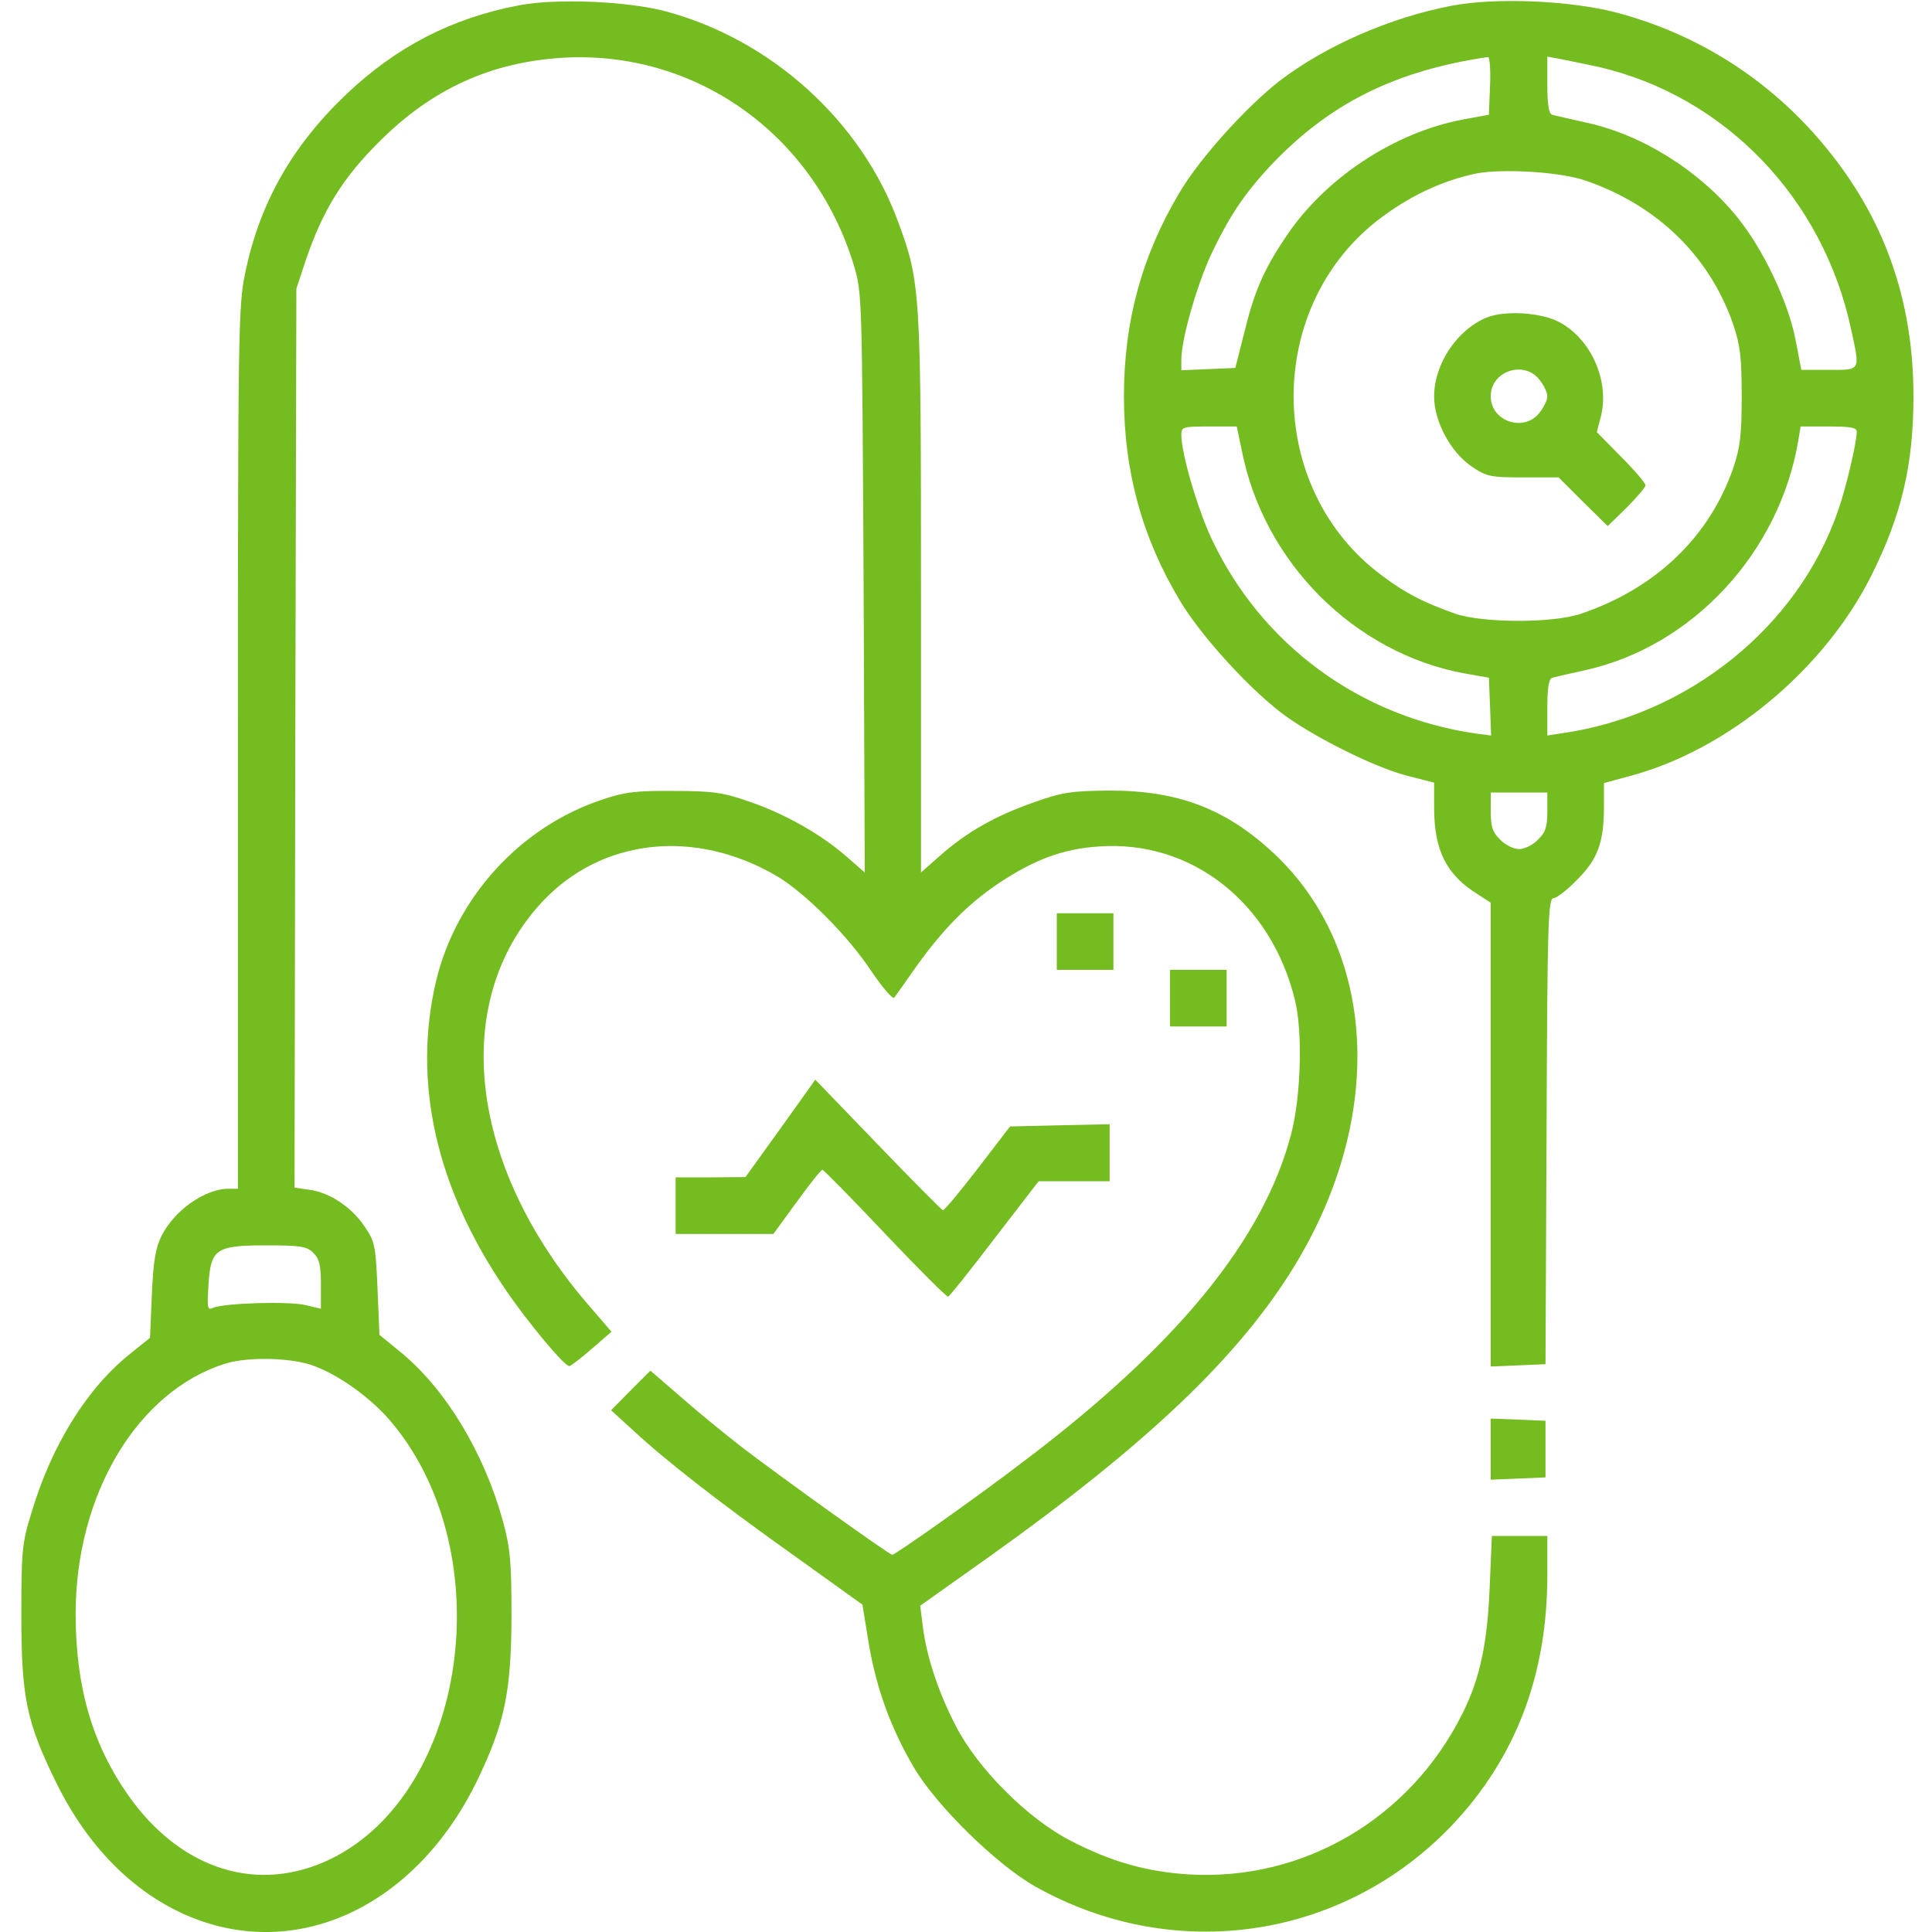
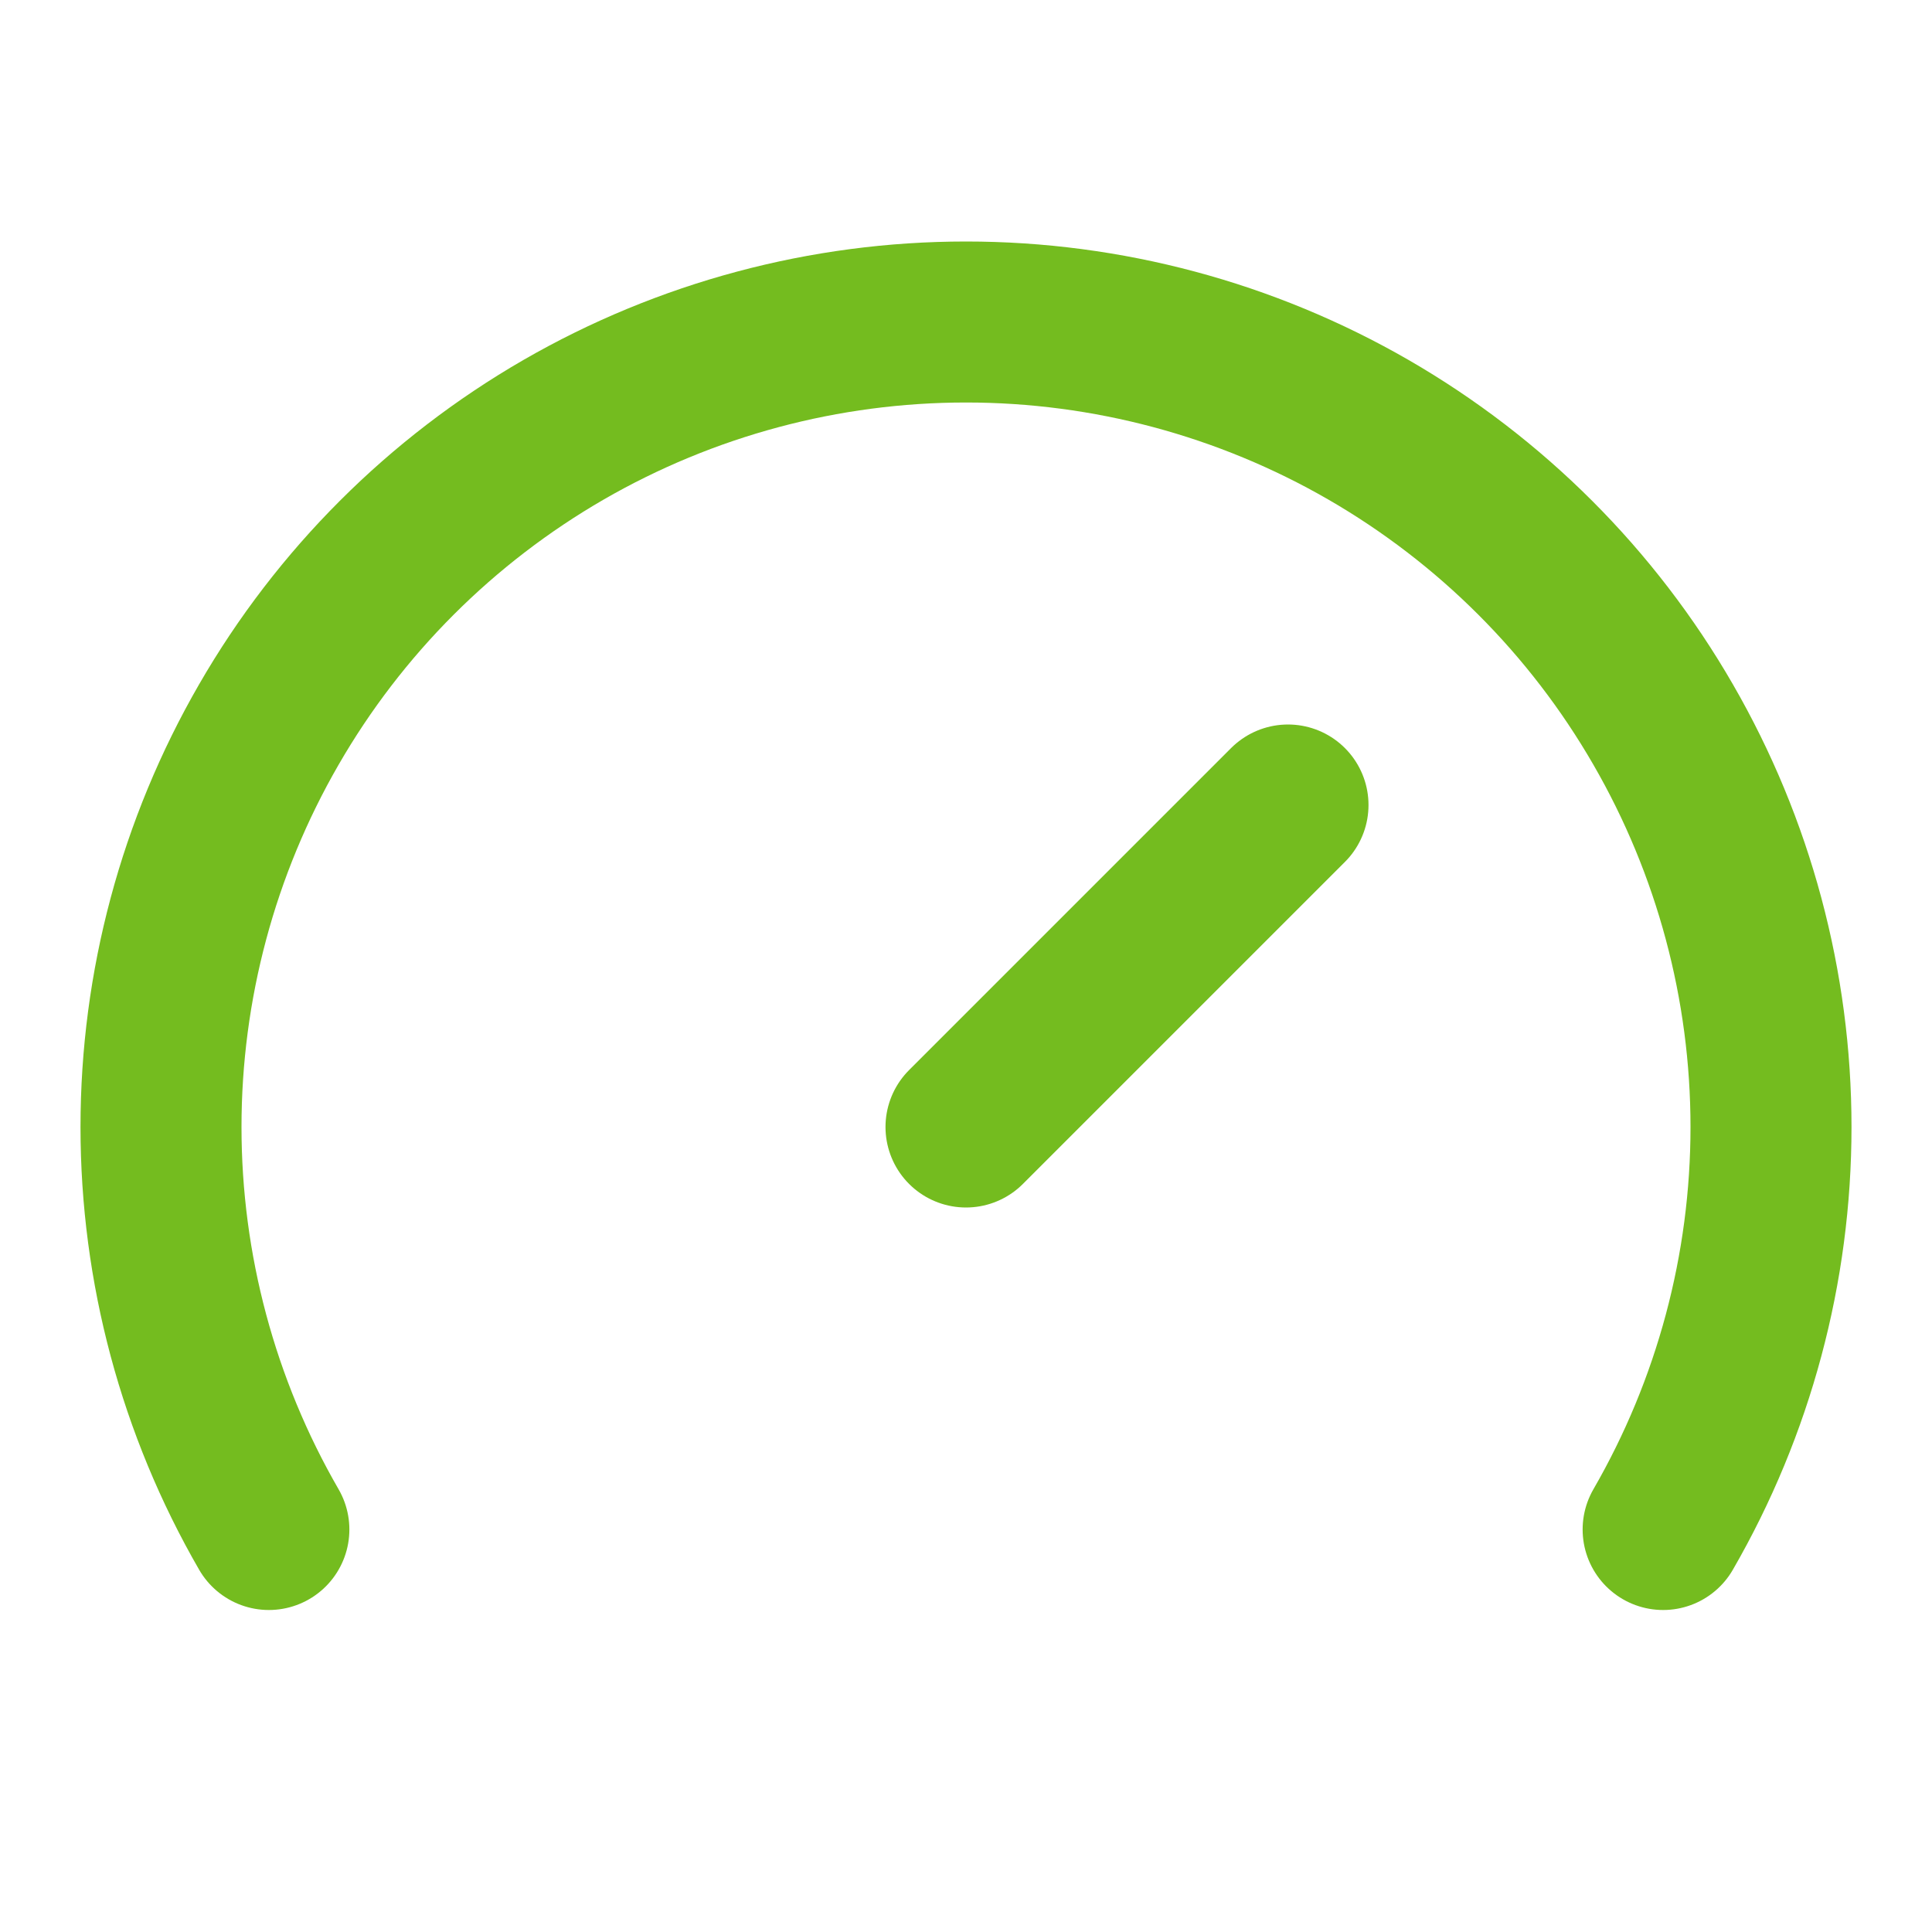
- <svg xmlns="http://www.w3.org/2000/svg" width="20" height="20" viewBox="0 0 20 20" fill="none">
-   <g id="Group">
-     <path id="Vector" d="M5.373 0.055C4.674 0.188 4.104 0.485 3.588 0.973C3.025 1.508 2.686 2.102 2.537 2.833C2.467 3.165 2.463 3.45 2.463 7.743V12.306H2.365C2.123 12.306 1.807 12.528 1.674 12.79C1.611 12.915 1.588 13.048 1.572 13.399L1.553 13.849L1.354 14.009C0.908 14.361 0.537 14.954 0.33 15.646C0.228 15.974 0.221 16.044 0.221 16.72C0.221 17.575 0.275 17.829 0.584 18.458C0.904 19.107 1.365 19.576 1.92 19.822C3.057 20.322 4.307 19.744 4.944 18.423C5.225 17.837 5.291 17.517 5.295 16.739C5.295 16.165 5.283 16.029 5.205 15.743C5.014 15.048 4.623 14.396 4.166 14.013L3.928 13.818L3.908 13.341C3.889 12.903 3.881 12.853 3.779 12.704C3.647 12.501 3.416 12.345 3.205 12.317L3.049 12.294L3.057 7.641L3.068 2.989L3.158 2.715C3.338 2.18 3.545 1.844 3.928 1.465C4.471 0.922 5.076 0.645 5.822 0.598C7.198 0.516 8.424 1.387 8.838 2.743C8.924 3.028 8.924 3.047 8.94 6.032L8.952 9.032L8.764 8.868C8.502 8.638 8.123 8.423 7.756 8.298C7.487 8.204 7.381 8.188 6.975 8.188C6.58 8.184 6.463 8.2 6.233 8.278C5.385 8.559 4.721 9.29 4.514 10.157C4.268 11.204 4.514 12.302 5.24 13.36C5.467 13.693 5.842 14.142 5.893 14.142C5.908 14.142 6.014 14.06 6.127 13.962L6.33 13.786L6.088 13.505C4.85 12.067 4.654 10.372 5.608 9.341C6.225 8.677 7.194 8.571 8.045 9.071C8.338 9.247 8.776 9.684 9.022 10.056C9.135 10.223 9.241 10.345 9.256 10.329C9.272 10.309 9.37 10.169 9.475 10.02C9.748 9.634 10.014 9.36 10.342 9.141C10.706 8.899 11.006 8.786 11.373 8.763C12.331 8.692 13.159 9.341 13.405 10.352C13.487 10.677 13.467 11.36 13.366 11.739C13.081 12.833 12.186 13.927 10.6 15.126C10.147 15.474 9.268 16.095 9.237 16.095C9.205 16.095 8.084 15.29 7.686 14.986C7.51 14.849 7.221 14.614 7.049 14.462L6.733 14.189L6.53 14.392L6.326 14.599L6.553 14.806C6.912 15.138 7.467 15.568 8.225 16.107L8.928 16.611L8.994 17.017C9.073 17.482 9.221 17.888 9.459 18.294C9.69 18.689 10.315 19.302 10.717 19.529C12.155 20.337 13.905 20.079 15.034 18.892C15.69 18.197 16.018 17.341 16.018 16.306V15.9H15.729H15.444L15.421 16.435C15.397 17.017 15.319 17.384 15.135 17.747C14.592 18.829 13.491 19.474 12.307 19.404C11.87 19.376 11.506 19.275 11.077 19.052C10.639 18.826 10.123 18.31 9.897 17.872C9.713 17.517 9.592 17.15 9.553 16.837L9.526 16.622L10.225 16.126C11.885 14.943 12.835 14.036 13.409 13.091C14.342 11.552 14.252 9.833 13.186 8.833C12.69 8.372 12.198 8.184 11.487 8.184C11.088 8.188 10.998 8.2 10.694 8.309C10.303 8.446 10.006 8.614 9.729 8.86L9.534 9.032V6.161C9.534 3.016 9.53 2.926 9.299 2.301C8.92 1.258 7.987 0.411 6.893 0.118C6.498 0.012 5.76 -0.019 5.373 0.055ZM3.244 12.97C3.307 13.032 3.322 13.099 3.322 13.298V13.548L3.158 13.509C2.979 13.47 2.338 13.489 2.213 13.536C2.147 13.567 2.143 13.552 2.158 13.302C2.182 12.927 2.232 12.892 2.76 12.892C3.115 12.892 3.178 12.903 3.244 12.97ZM3.197 14.122C3.479 14.208 3.854 14.474 4.076 14.751C5.182 16.11 4.83 18.548 3.432 19.24C2.678 19.611 1.873 19.361 1.326 18.583C0.955 18.052 0.783 17.462 0.783 16.708C0.783 15.47 1.42 14.407 2.326 14.118C2.545 14.048 2.955 14.052 3.197 14.122Z" fill="#74BC1F" />
-     <path id="Vector_2" d="M15.03 0.059C14.393 0.18 13.725 0.473 13.252 0.833C12.905 1.102 12.424 1.633 12.213 1.989C11.823 2.641 11.635 3.321 11.635 4.102C11.635 4.883 11.823 5.563 12.213 6.216C12.428 6.575 12.905 7.102 13.26 7.376C13.569 7.614 14.229 7.946 14.573 8.032L14.846 8.102V8.36C14.846 8.806 14.975 9.059 15.3 9.259L15.432 9.345V11.743V14.146L15.717 14.134L15.999 14.122L16.01 11.708C16.018 9.567 16.026 9.298 16.081 9.298C16.112 9.298 16.221 9.216 16.323 9.11C16.538 8.899 16.604 8.72 16.604 8.356V8.106L16.862 8.036C17.878 7.77 18.886 6.934 19.374 5.954C19.686 5.329 19.808 4.809 19.808 4.102C19.808 3.184 19.55 2.383 19.022 1.68C18.444 0.907 17.651 0.372 16.729 0.129C16.245 0.004 15.483 -0.027 15.03 0.059ZM15.425 0.887L15.413 1.188L15.155 1.235C14.436 1.368 13.713 1.844 13.307 2.458C13.081 2.794 12.983 3.02 12.877 3.458L12.788 3.809L12.51 3.821L12.229 3.833V3.723C12.229 3.512 12.389 2.954 12.538 2.633C12.725 2.239 12.881 2.004 13.163 1.704C13.764 1.071 14.444 0.731 15.405 0.59C15.421 0.59 15.432 0.723 15.425 0.887ZM16.546 0.692C17.854 0.993 18.874 2.051 19.163 3.411C19.257 3.844 19.265 3.829 18.936 3.829H18.647L18.585 3.505C18.507 3.118 18.253 2.579 17.983 2.247C17.596 1.77 17.003 1.395 16.424 1.27C16.253 1.231 16.093 1.196 16.069 1.188C16.034 1.18 16.018 1.083 16.018 0.883V0.586L16.147 0.61C16.214 0.622 16.397 0.661 16.546 0.692ZM16.421 1.872C17.163 2.129 17.698 2.657 17.94 3.352C18.014 3.571 18.03 3.692 18.03 4.102C18.03 4.512 18.014 4.633 17.94 4.852C17.694 5.559 17.139 6.091 16.37 6.352C16.077 6.454 15.342 6.45 15.061 6.352C14.725 6.231 14.557 6.145 14.311 5.962C13.085 5.059 13.085 3.145 14.311 2.243C14.612 2.02 14.94 1.868 15.276 1.797C15.55 1.743 16.159 1.778 16.421 1.872ZM12.854 4.657C13.077 5.817 14.018 6.759 15.155 6.97L15.413 7.016L15.425 7.313L15.436 7.614L15.288 7.595C14.077 7.423 13.057 6.673 12.541 5.575C12.397 5.266 12.229 4.696 12.229 4.501C12.229 4.419 12.245 4.415 12.518 4.415H12.803L12.854 4.657ZM19.221 4.469C19.221 4.579 19.108 5.063 19.026 5.29C18.612 6.493 17.471 7.407 16.167 7.591L16.018 7.614V7.321C16.018 7.122 16.034 7.024 16.069 7.016C16.093 7.009 16.249 6.973 16.409 6.938C17.522 6.692 18.421 5.719 18.616 4.559L18.64 4.415H18.928C19.159 4.415 19.221 4.426 19.221 4.469ZM16.018 8.399C16.018 8.559 15.999 8.618 15.921 8.692C15.87 8.747 15.78 8.79 15.725 8.79C15.671 8.79 15.581 8.747 15.53 8.692C15.452 8.618 15.432 8.559 15.432 8.399V8.204H15.725H16.018V8.399Z" fill="#74BC1F" />
-     <path id="Vector_3" d="M15.393 3.286C15.085 3.411 14.846 3.766 14.846 4.106C14.846 4.36 15.014 4.676 15.229 4.825C15.389 4.934 15.425 4.942 15.768 4.942H16.135L16.389 5.196L16.643 5.446L16.839 5.255C16.944 5.149 17.034 5.044 17.034 5.024C17.034 5.001 16.921 4.868 16.78 4.727L16.53 4.473L16.573 4.309C16.663 3.942 16.471 3.508 16.139 3.333C15.952 3.235 15.581 3.211 15.393 3.286ZM15.936 3.93C15.983 3.989 16.018 4.063 16.018 4.102C16.018 4.141 15.983 4.215 15.936 4.274C15.776 4.477 15.432 4.364 15.432 4.102C15.432 3.84 15.776 3.727 15.936 3.93Z" fill="#74BC1F" />
-     <path id="Vector_4" d="M10.94 9.747V10.04H11.233H11.526V9.747V9.454H11.233H10.94V9.747Z" fill="#74BC1F" />
-     <path id="Vector_5" d="M12.112 10.333V10.626H12.405H12.698V10.333V10.04H12.405H12.112V10.333Z" fill="#74BC1F" />
-     <path id="Vector_6" d="M8.08 11.681L7.717 12.185L7.358 12.188H6.994V12.482V12.774H7.498H8.006L8.248 12.442C8.381 12.259 8.498 12.11 8.514 12.11C8.526 12.11 8.819 12.407 9.162 12.771C9.506 13.134 9.799 13.427 9.815 13.423C9.827 13.423 10.045 13.149 10.295 12.821L10.752 12.228H11.12H11.487V11.935V11.638L10.971 11.649L10.456 11.661L10.12 12.099C9.936 12.337 9.776 12.532 9.76 12.528C9.748 12.524 9.444 12.22 9.088 11.849L8.44 11.177L8.08 11.681Z" fill="#74BC1F" />
-     <path id="Vector_7" d="M15.432 15.001V15.318L15.717 15.306L15.999 15.294V15.001V14.708L15.717 14.696L15.432 14.685V15.001Z" fill="#74BC1F" />
-   </g>
+ <svg xmlns="http://www.w3.org/2000/svg" width="24" height="24" viewBox="0 0 24 24" fill="none">
+   <path d="M12 14L16 10M3.34 19C2.462 17.48 2 15.755 2 14C2 12.245 2.462 10.52 3.34 9C4.217 7.479 5.48 6.217 7 5.339C8.52 4.462 10.245 4 12 4C13.755 4 15.48 4.462 17 5.339C18.52 6.217 19.783 7.479 20.66 9C21.538 10.52 22 12.245 22 14C22 15.755 21.538 17.48 20.66 19" stroke="#74BC1F" stroke-width="2" stroke-linecap="round" stroke-linejoin="round" />
</svg>
